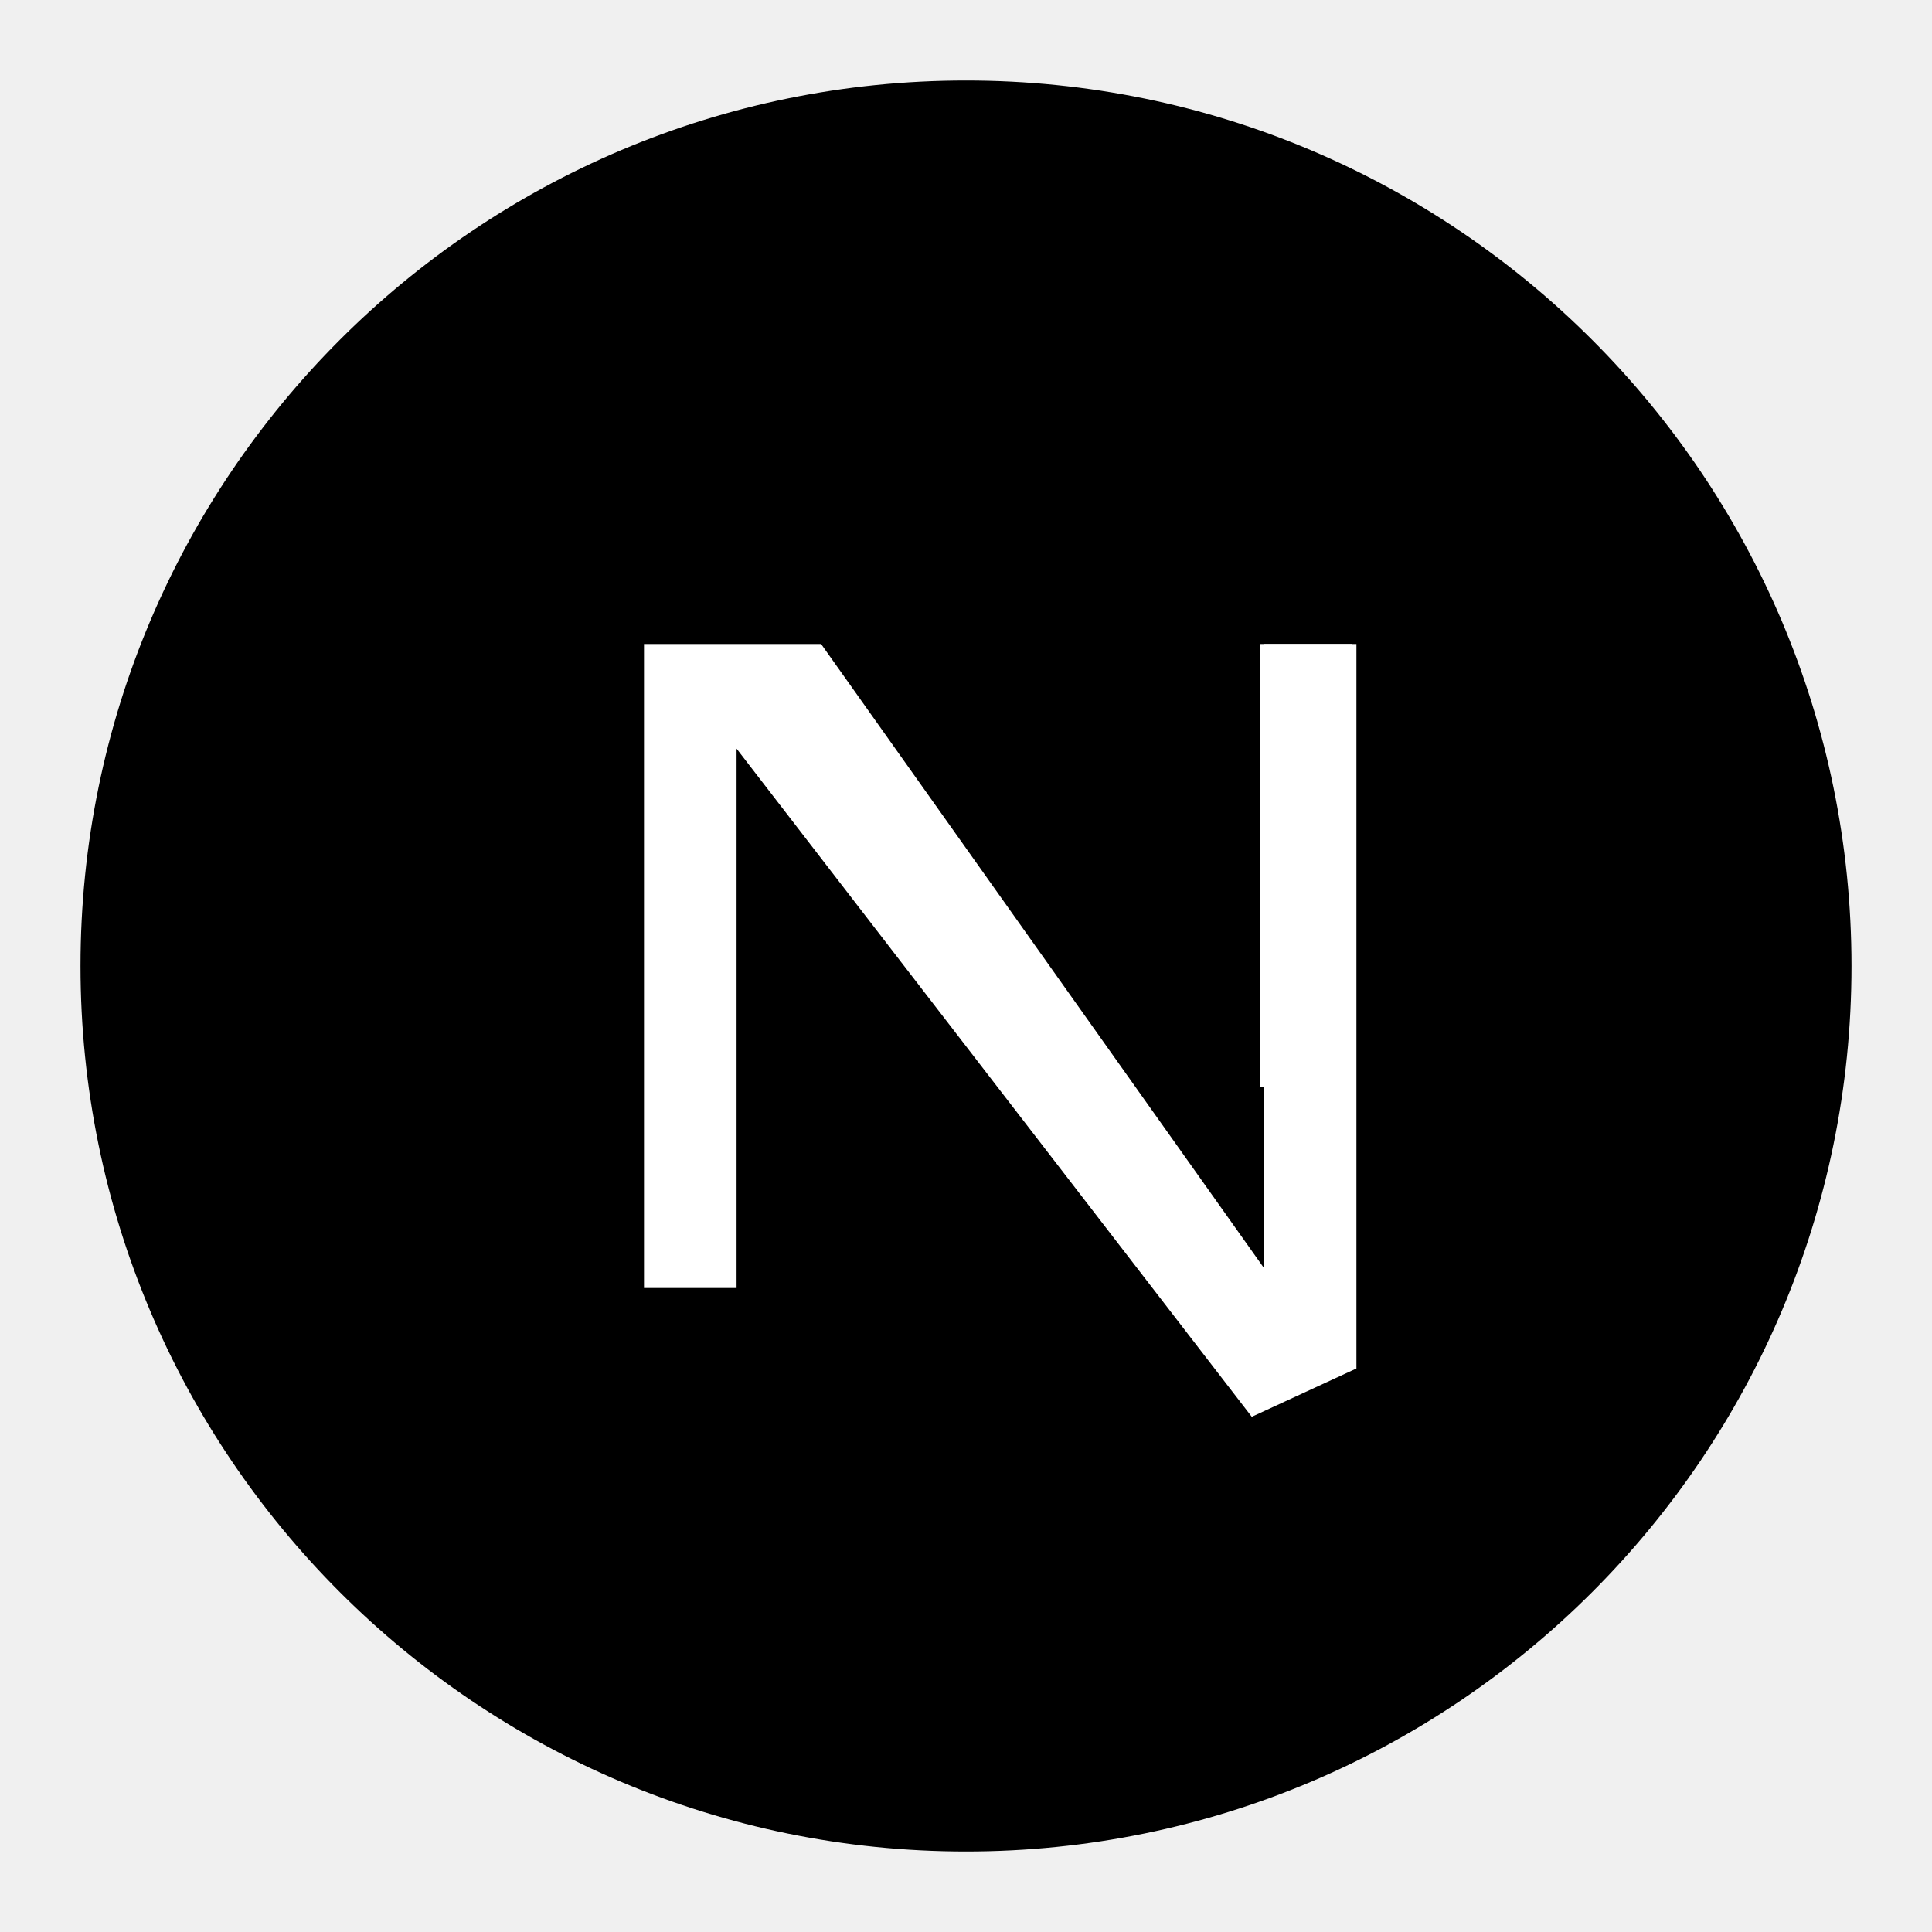
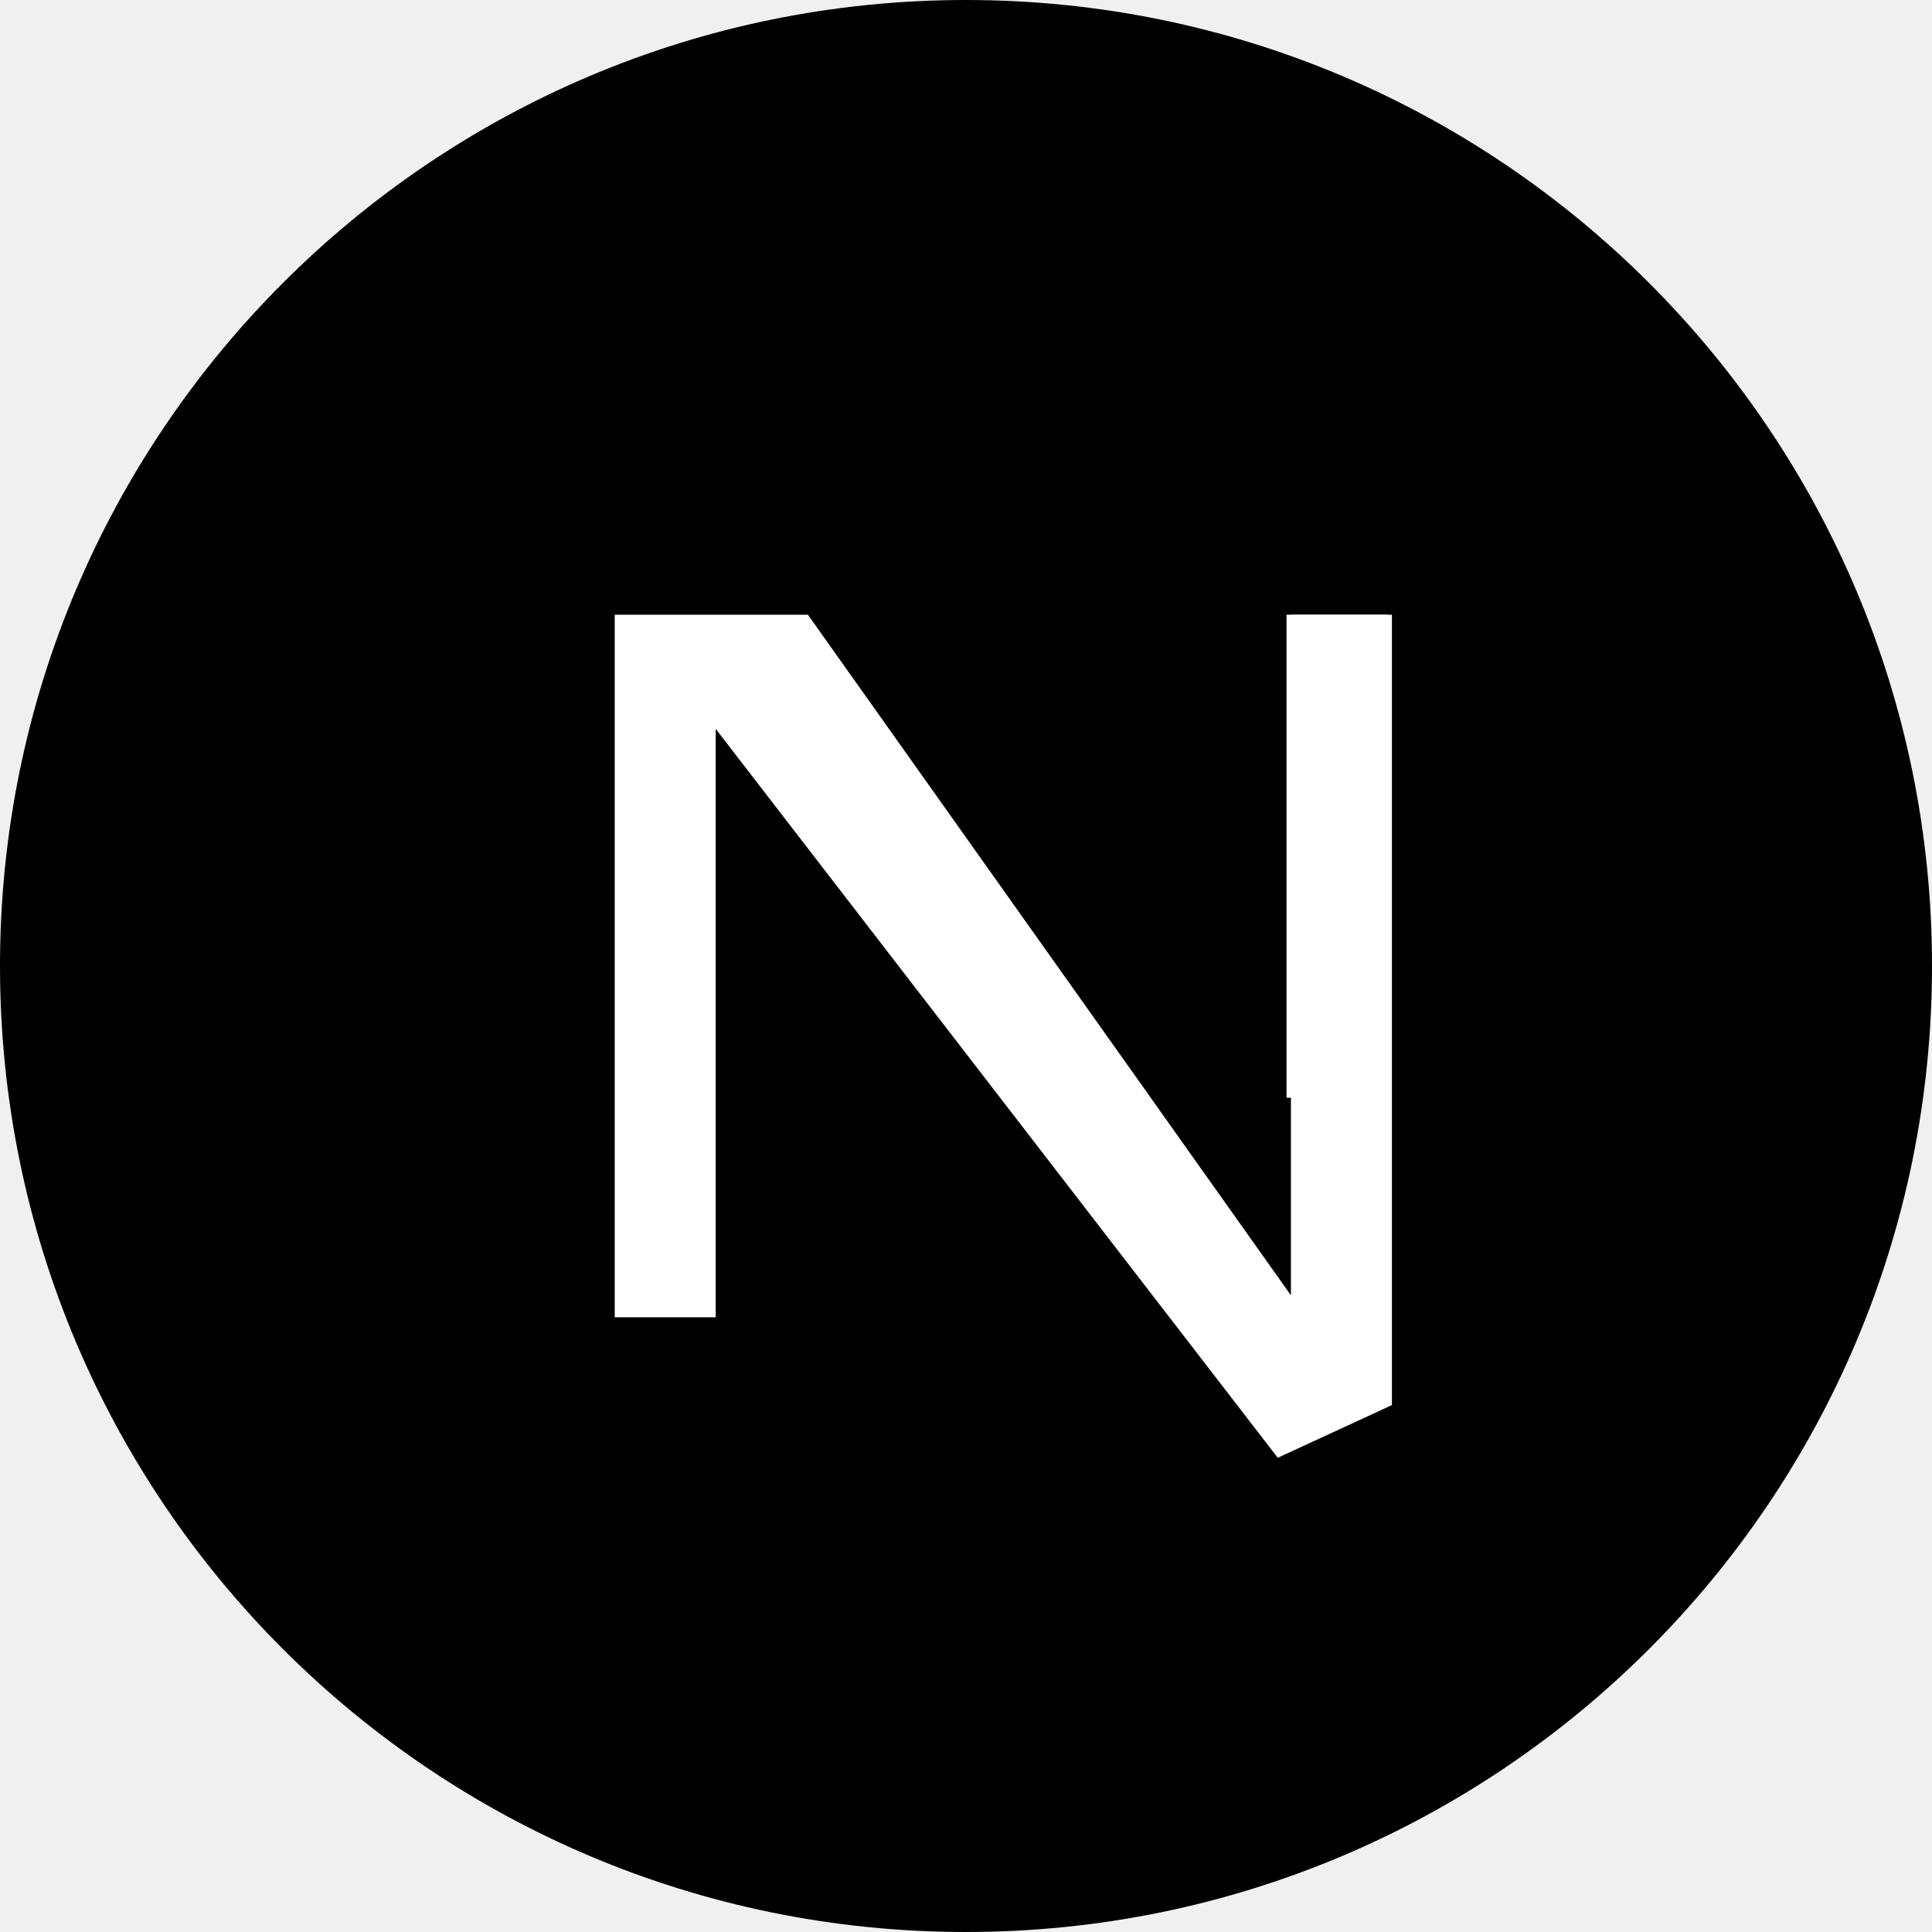
- <svg xmlns="http://www.w3.org/2000/svg" viewBox="0 0 48 48" width="48" height="48">
+ <svg xmlns="http://www.w3.org/2000/svg" viewBox="2 2 44 44" width="440" height="440">
  <circle cx="24" cy="24" r="22" fill="#000" />
  <path d="M18 16h2.4l11 15.5V16h2.3v18l-2.6 1.2L18.3 18.6V32H16V16h2z" fill="#fff" />
  <rect x="31.3" y="16" width="2.3" height="11" fill="#fff" />
</svg>
